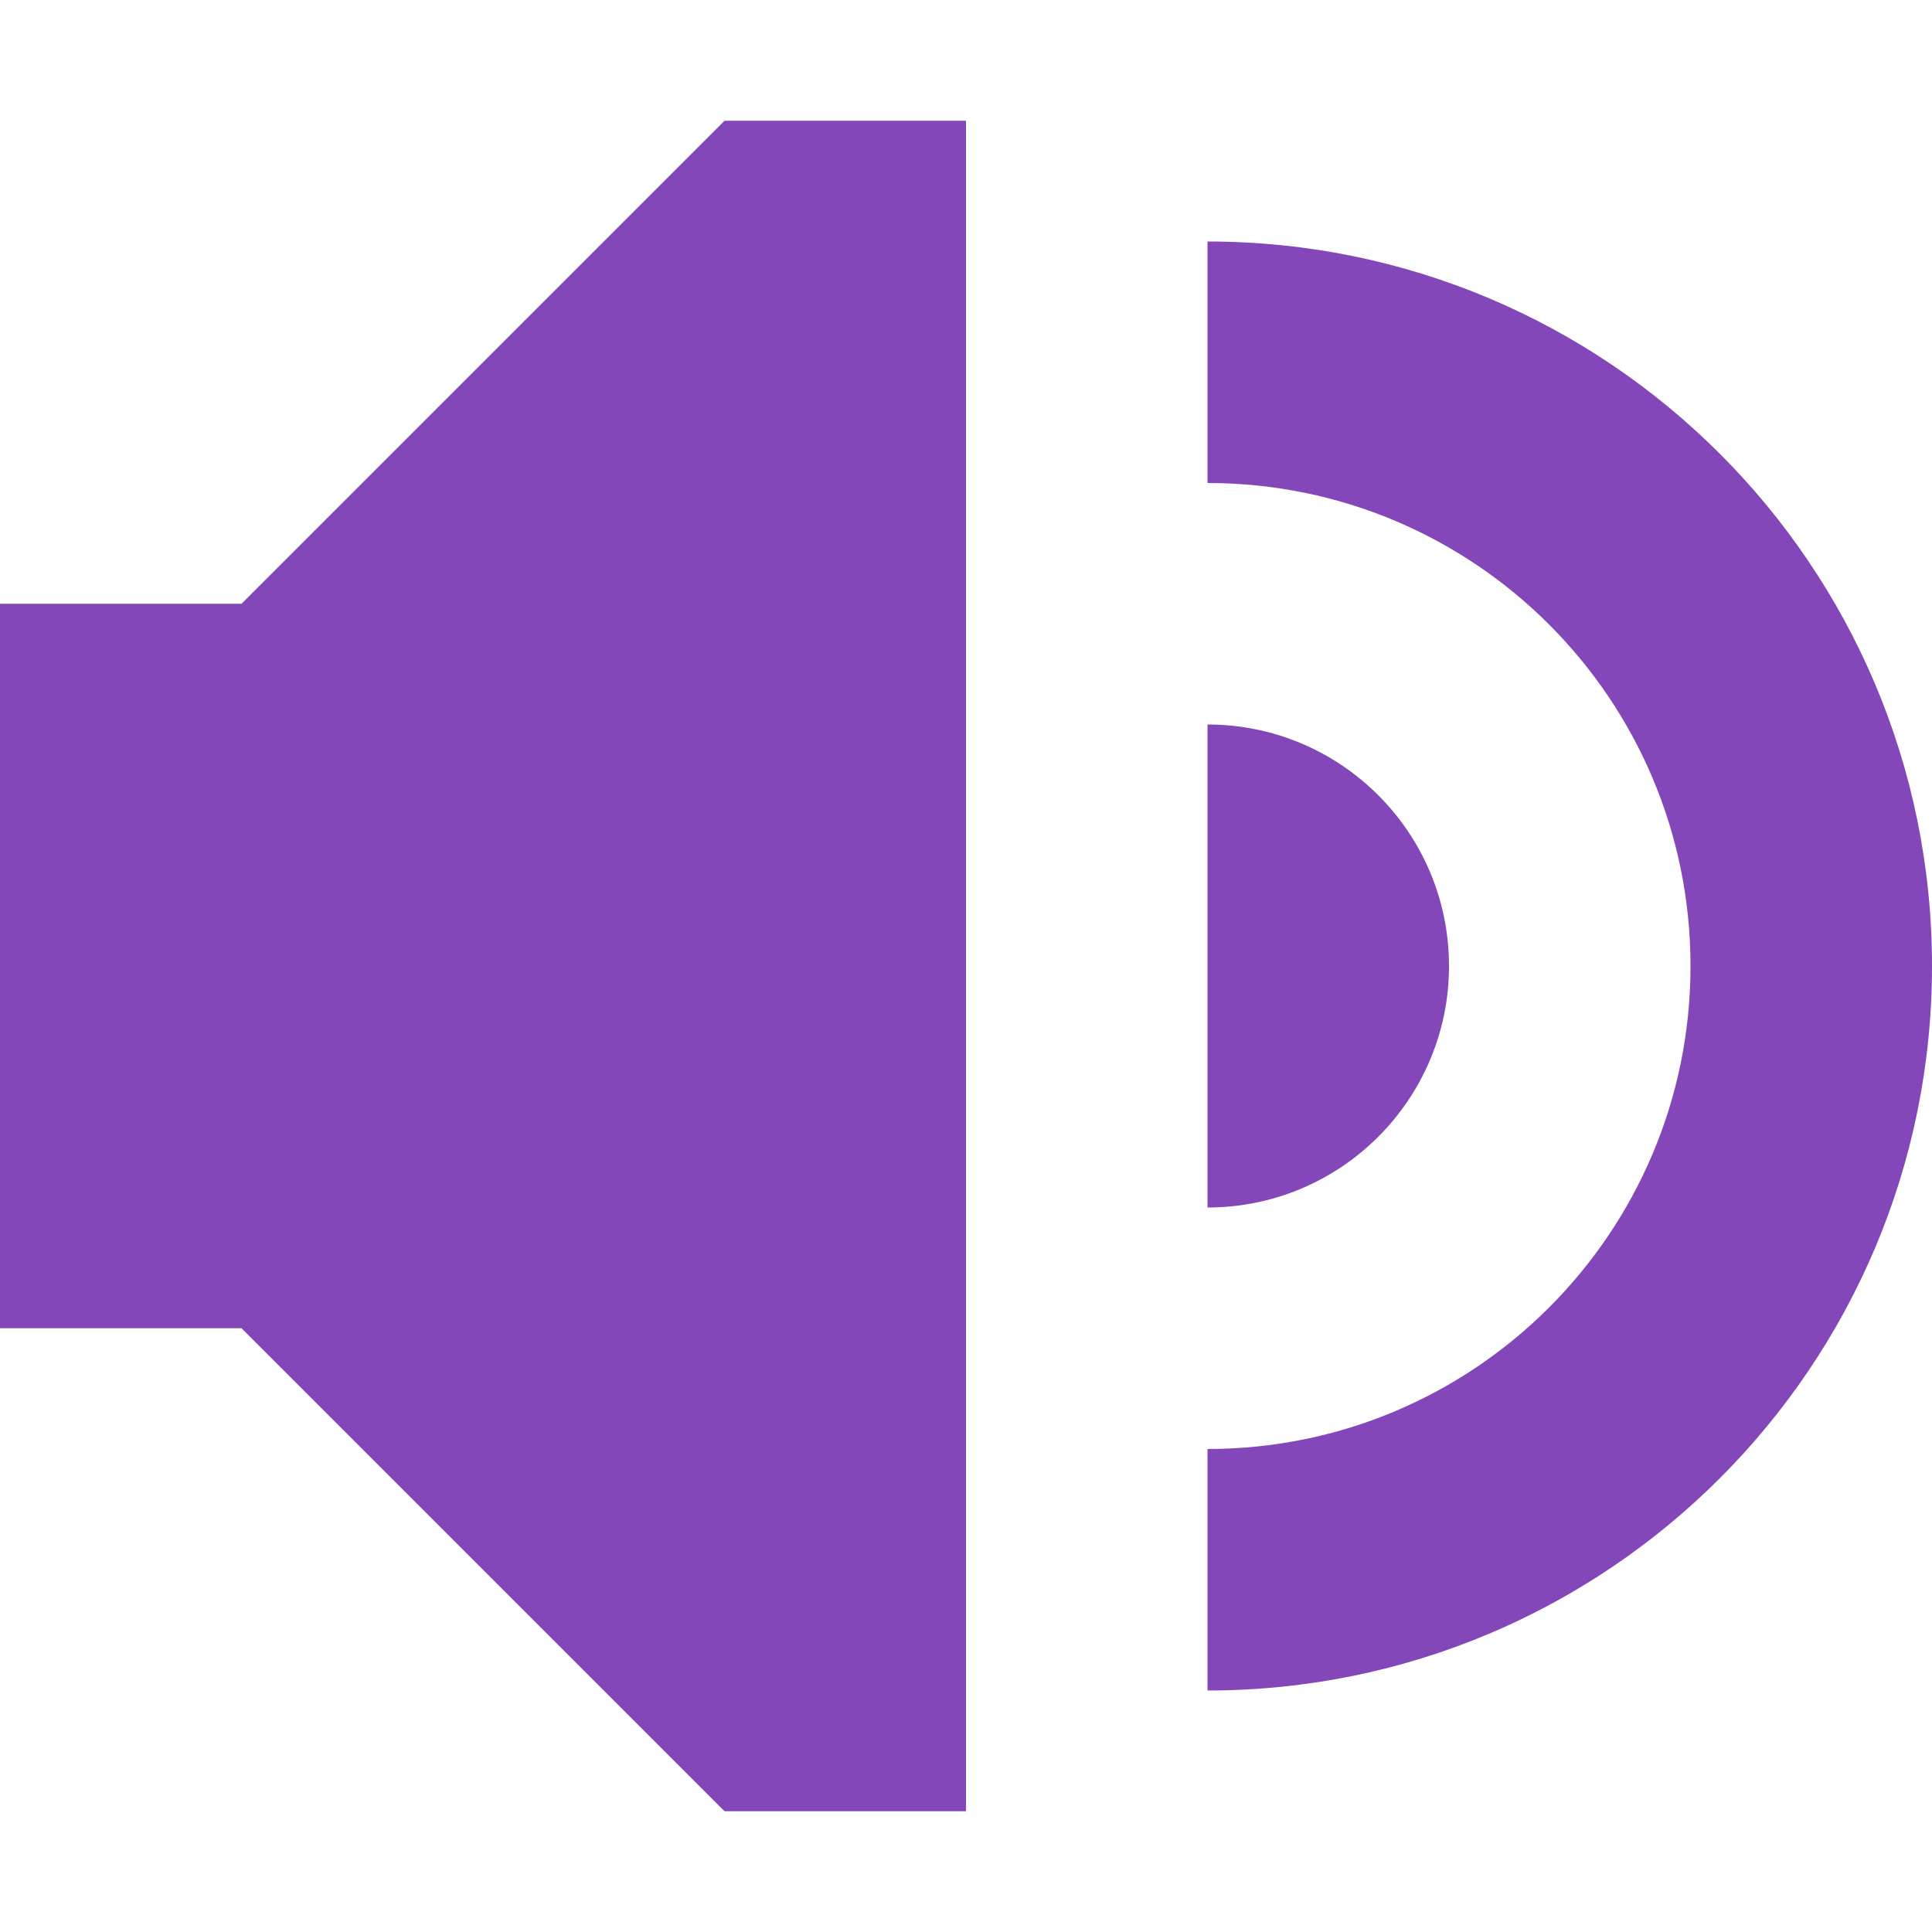
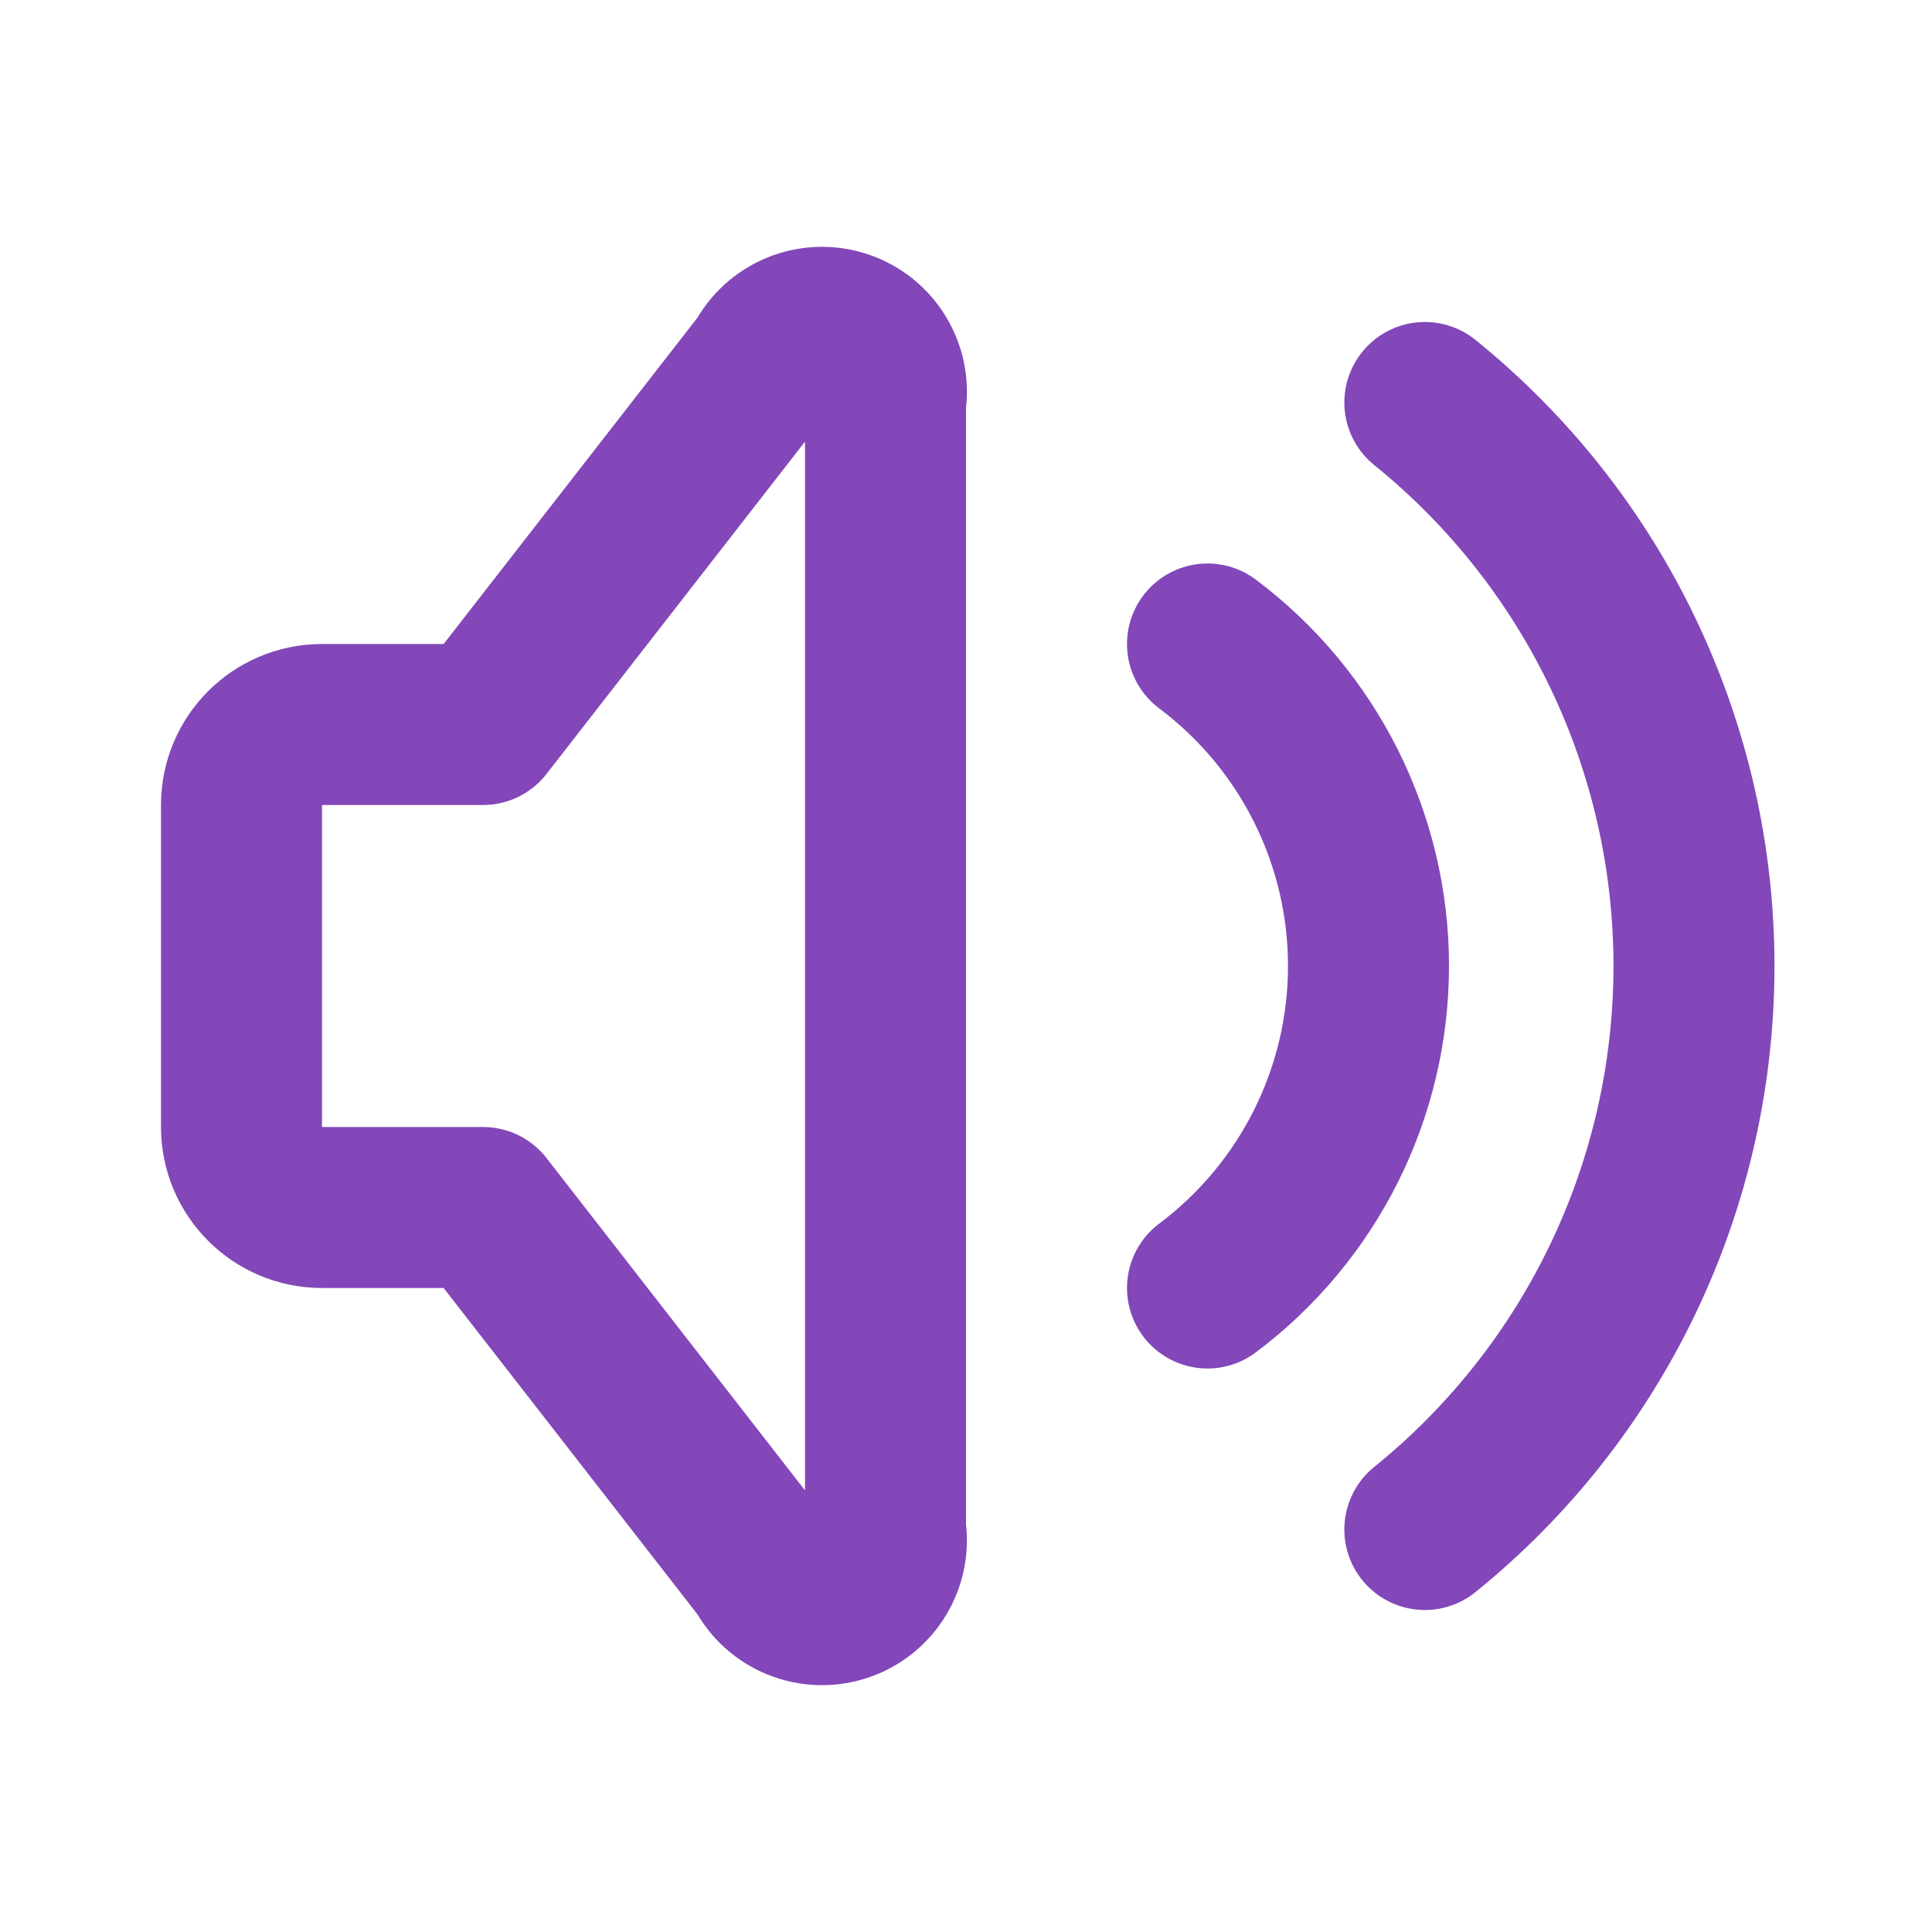
- <svg xmlns="http://www.w3.org/2000/svg" width="800" height="800" fill="none" viewBox="0 0 16 16">
-   <path fill="#8347b9" d="M6 1h2v14H6l-4-4H0V5h2zm8 7a4 4 0 0 0-4-4V2a6 6 0 0 1 0 12v-2a4 4 0 0 0 4-4" />
-   <path fill="#8347b9" d="M12 8a2 2 0 0 1-2 2V6a2 2 0 0 1 2 2" />
+ <svg xmlns="http://www.w3.org/2000/svg" width="24" height="24" fill="none" stroke="#8347b9" stroke-linecap="round" stroke-linejoin="round" stroke-width="2" viewBox="0 0 24 24">
+   <path stroke="none" d="M0 0h24v24H0z" />
+   <path d="M15 8a5 5 0 0 1 0 8m2.7-11a9 9 0 0 1 0 14M6 15H4a1 1 0 0 1-1-1v-4a1 1 0 0 1 1-1h2l3.5-4.5A.8.8 0 0 1 11 5v14a.8.8 0 0 1-1.5.5z" />
</svg>
